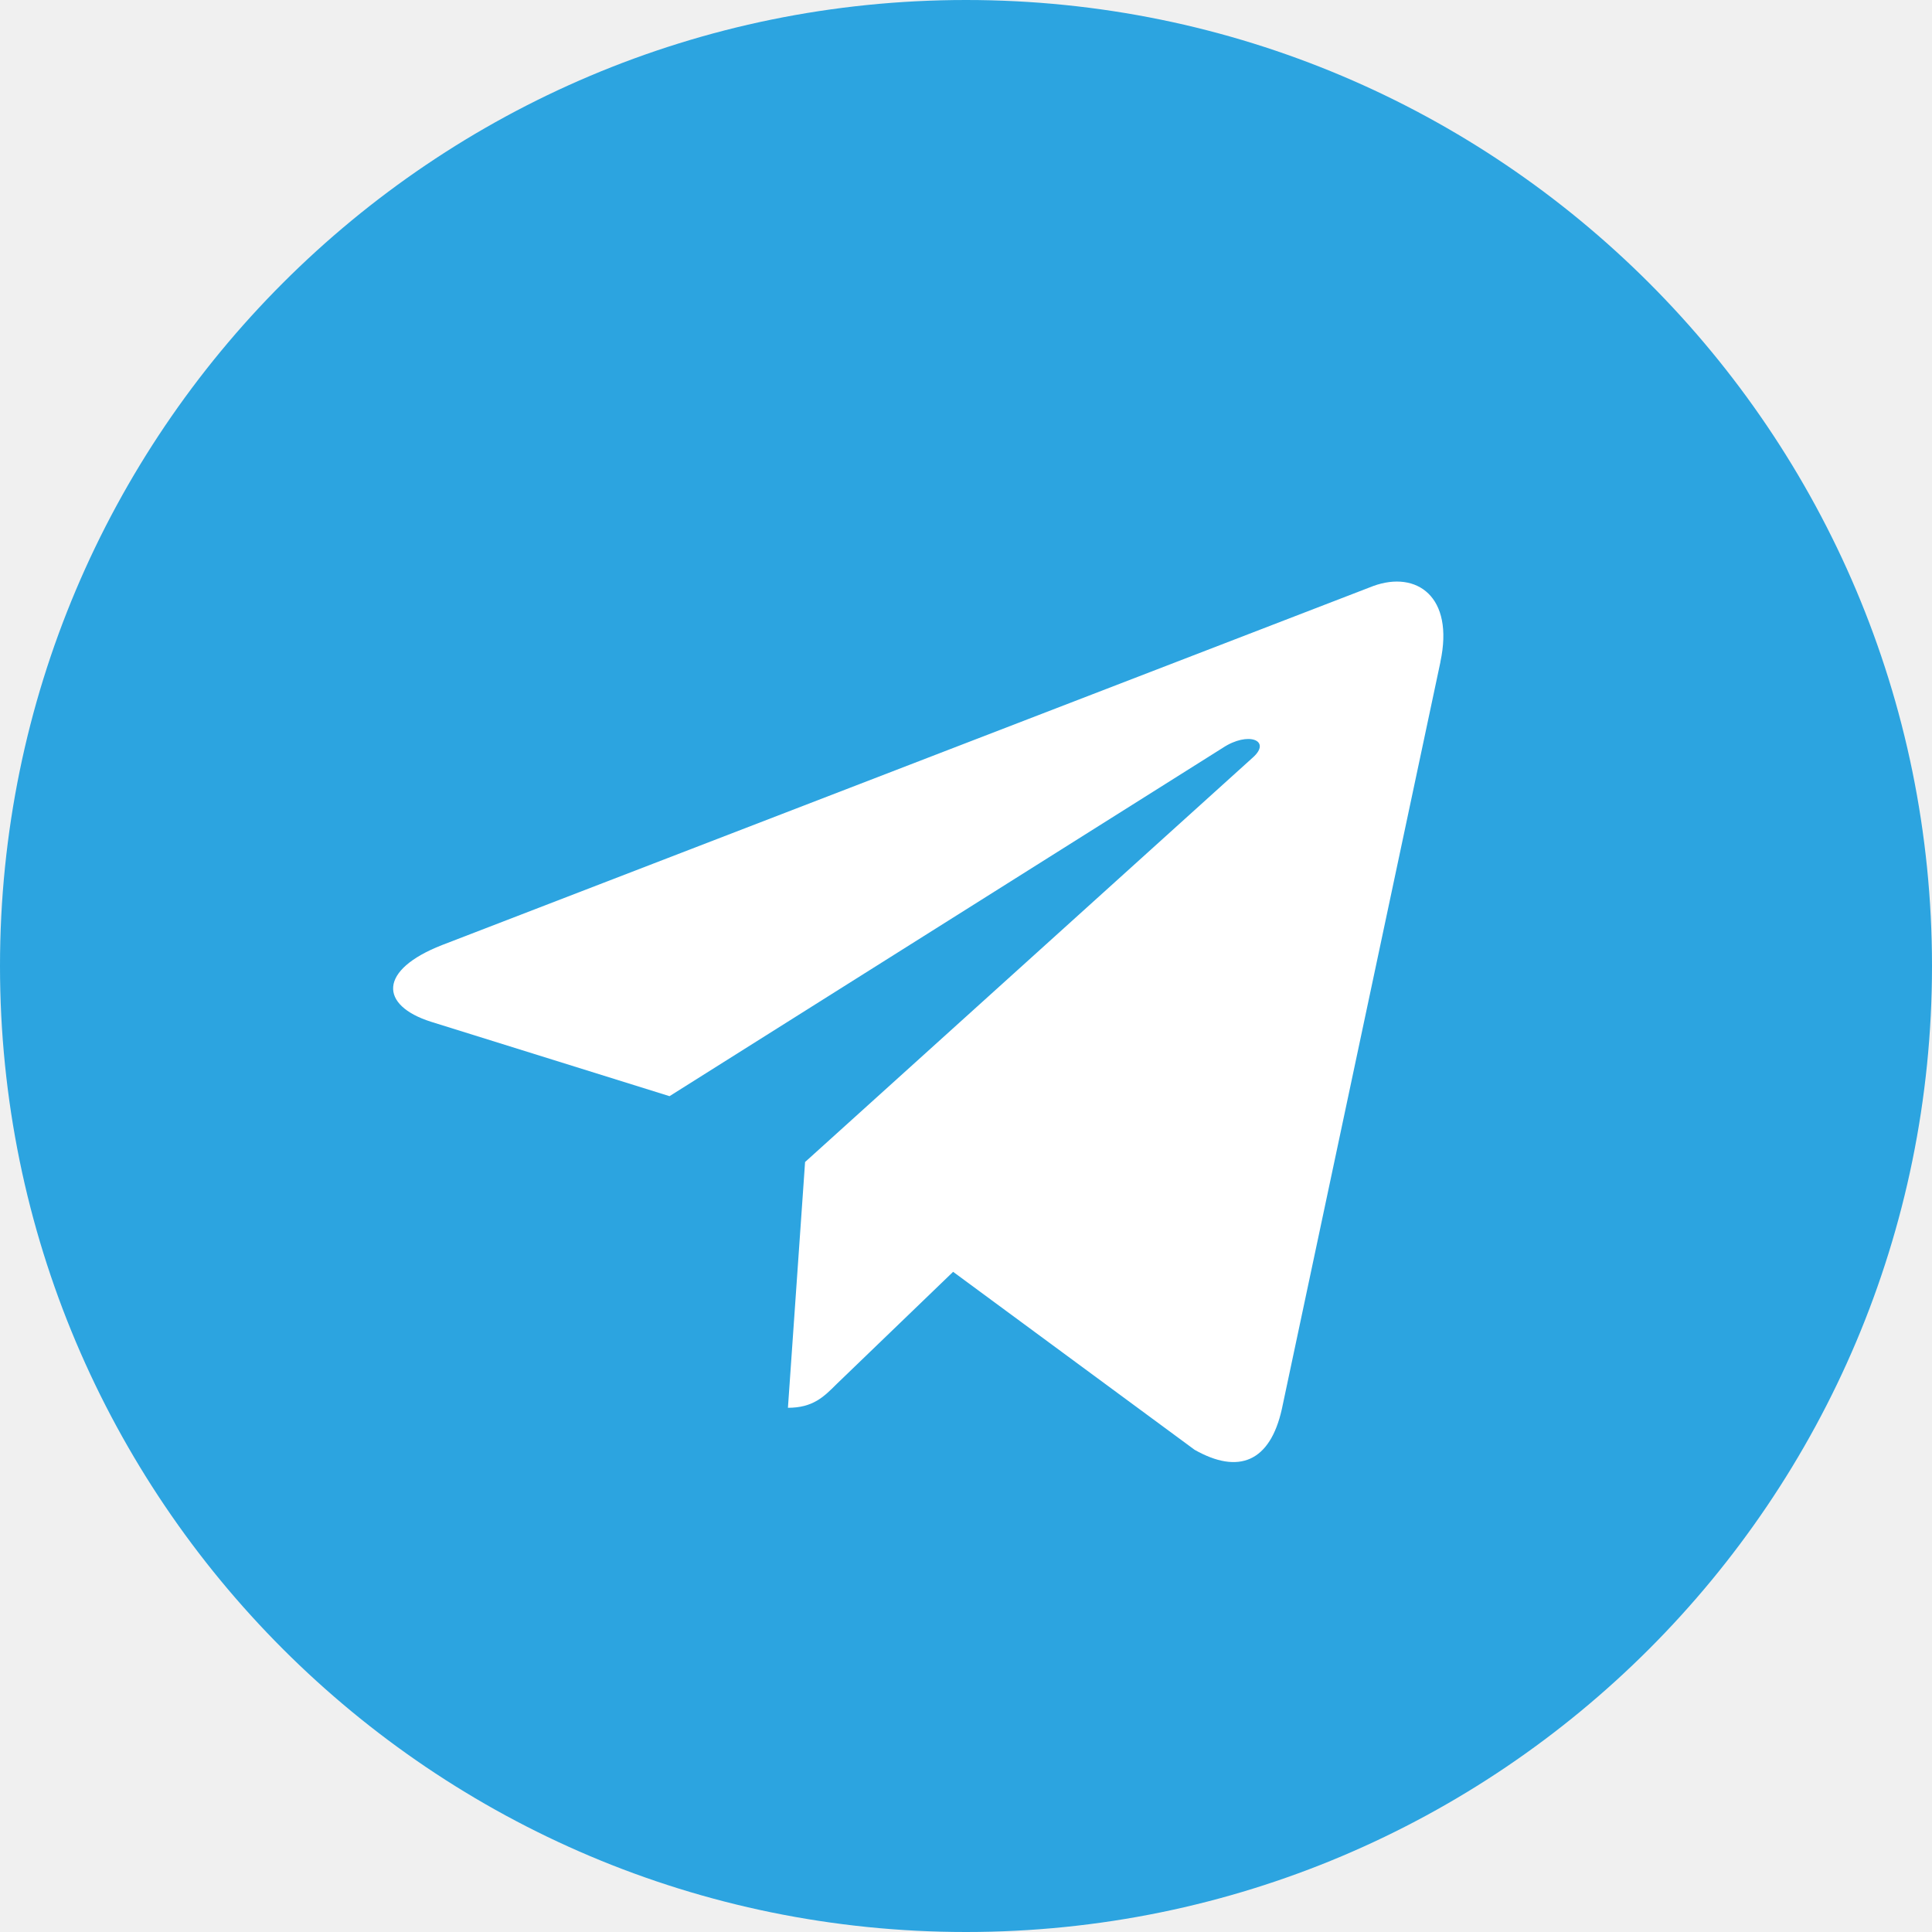
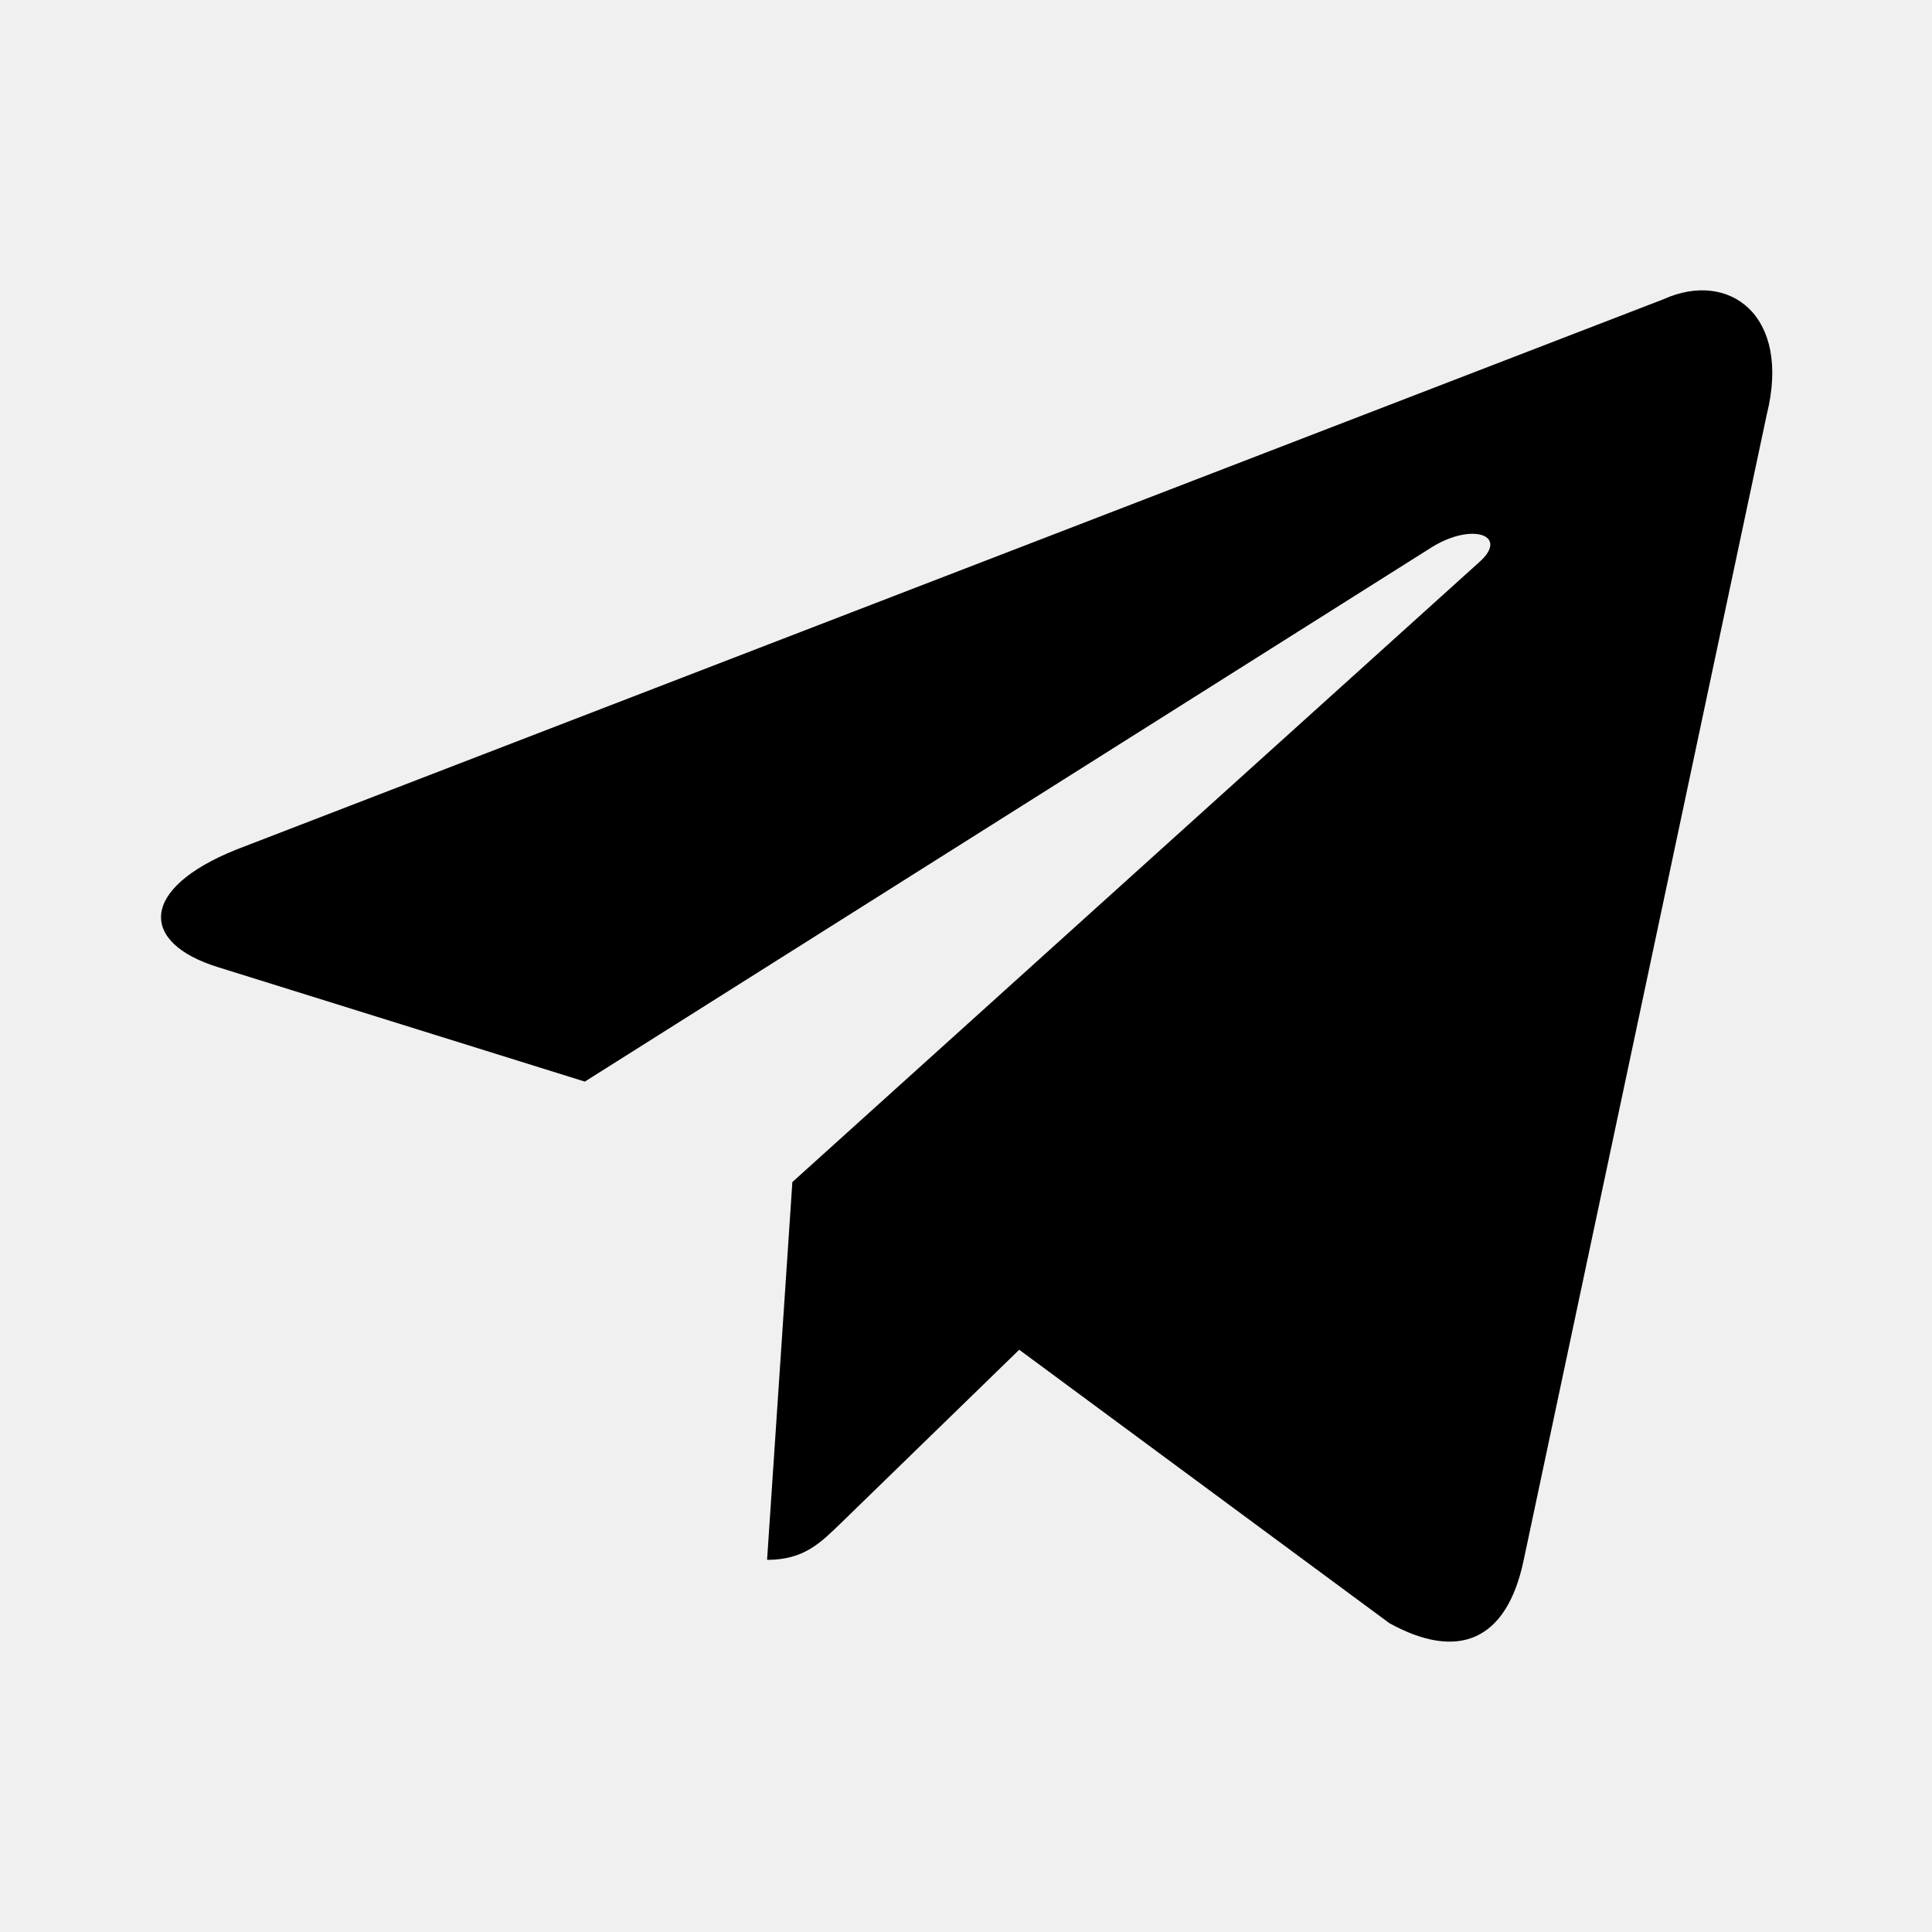
- <svg xmlns="http://www.w3.org/2000/svg" enable-background="new 0 0 24 24" height="512" viewBox="0 0 24 24" width="512">
-   <circle cx="12" cy="12" fill="#2CA4E0" r="12" />
-   <path d="m5.491 11.74 11.57-4.461c.537-.194 1.006.131.832.943l.001-.001-1.97 9.281c-.146.658-.537.818-1.084.508l-3-2.211-1.447 1.394c-.16.16-.295.295-.605.295l.213-3.053 5.56-5.023c.242-.213-.054-.333-.373-.121l-6.871 4.326-2.962-.924c-.643-.204-.657-.643.136-.953z" fill="#fff" />
+ <svg xmlns="http://www.w3.org/2000/svg" width="24px" height="24px" viewBox="0 0 24 24">
+   <path d="m20.665 3.717-17.73 6.837c-1.21.486-1.203 1.161-.222 1.462l4.552 1.42 10.532-6.645c.498-.303.953-.14.579.192l-8.533 7.701h-.002l.002.001-.314 4.692c.46 0 .663-.211.921-.46l2.211-2.15 4.599 3.397c.848.467 1.457.227 1.668-.785l3.019-14.228c.309-1.239-.473-1.8-1.282-1.434z" />
</svg>
